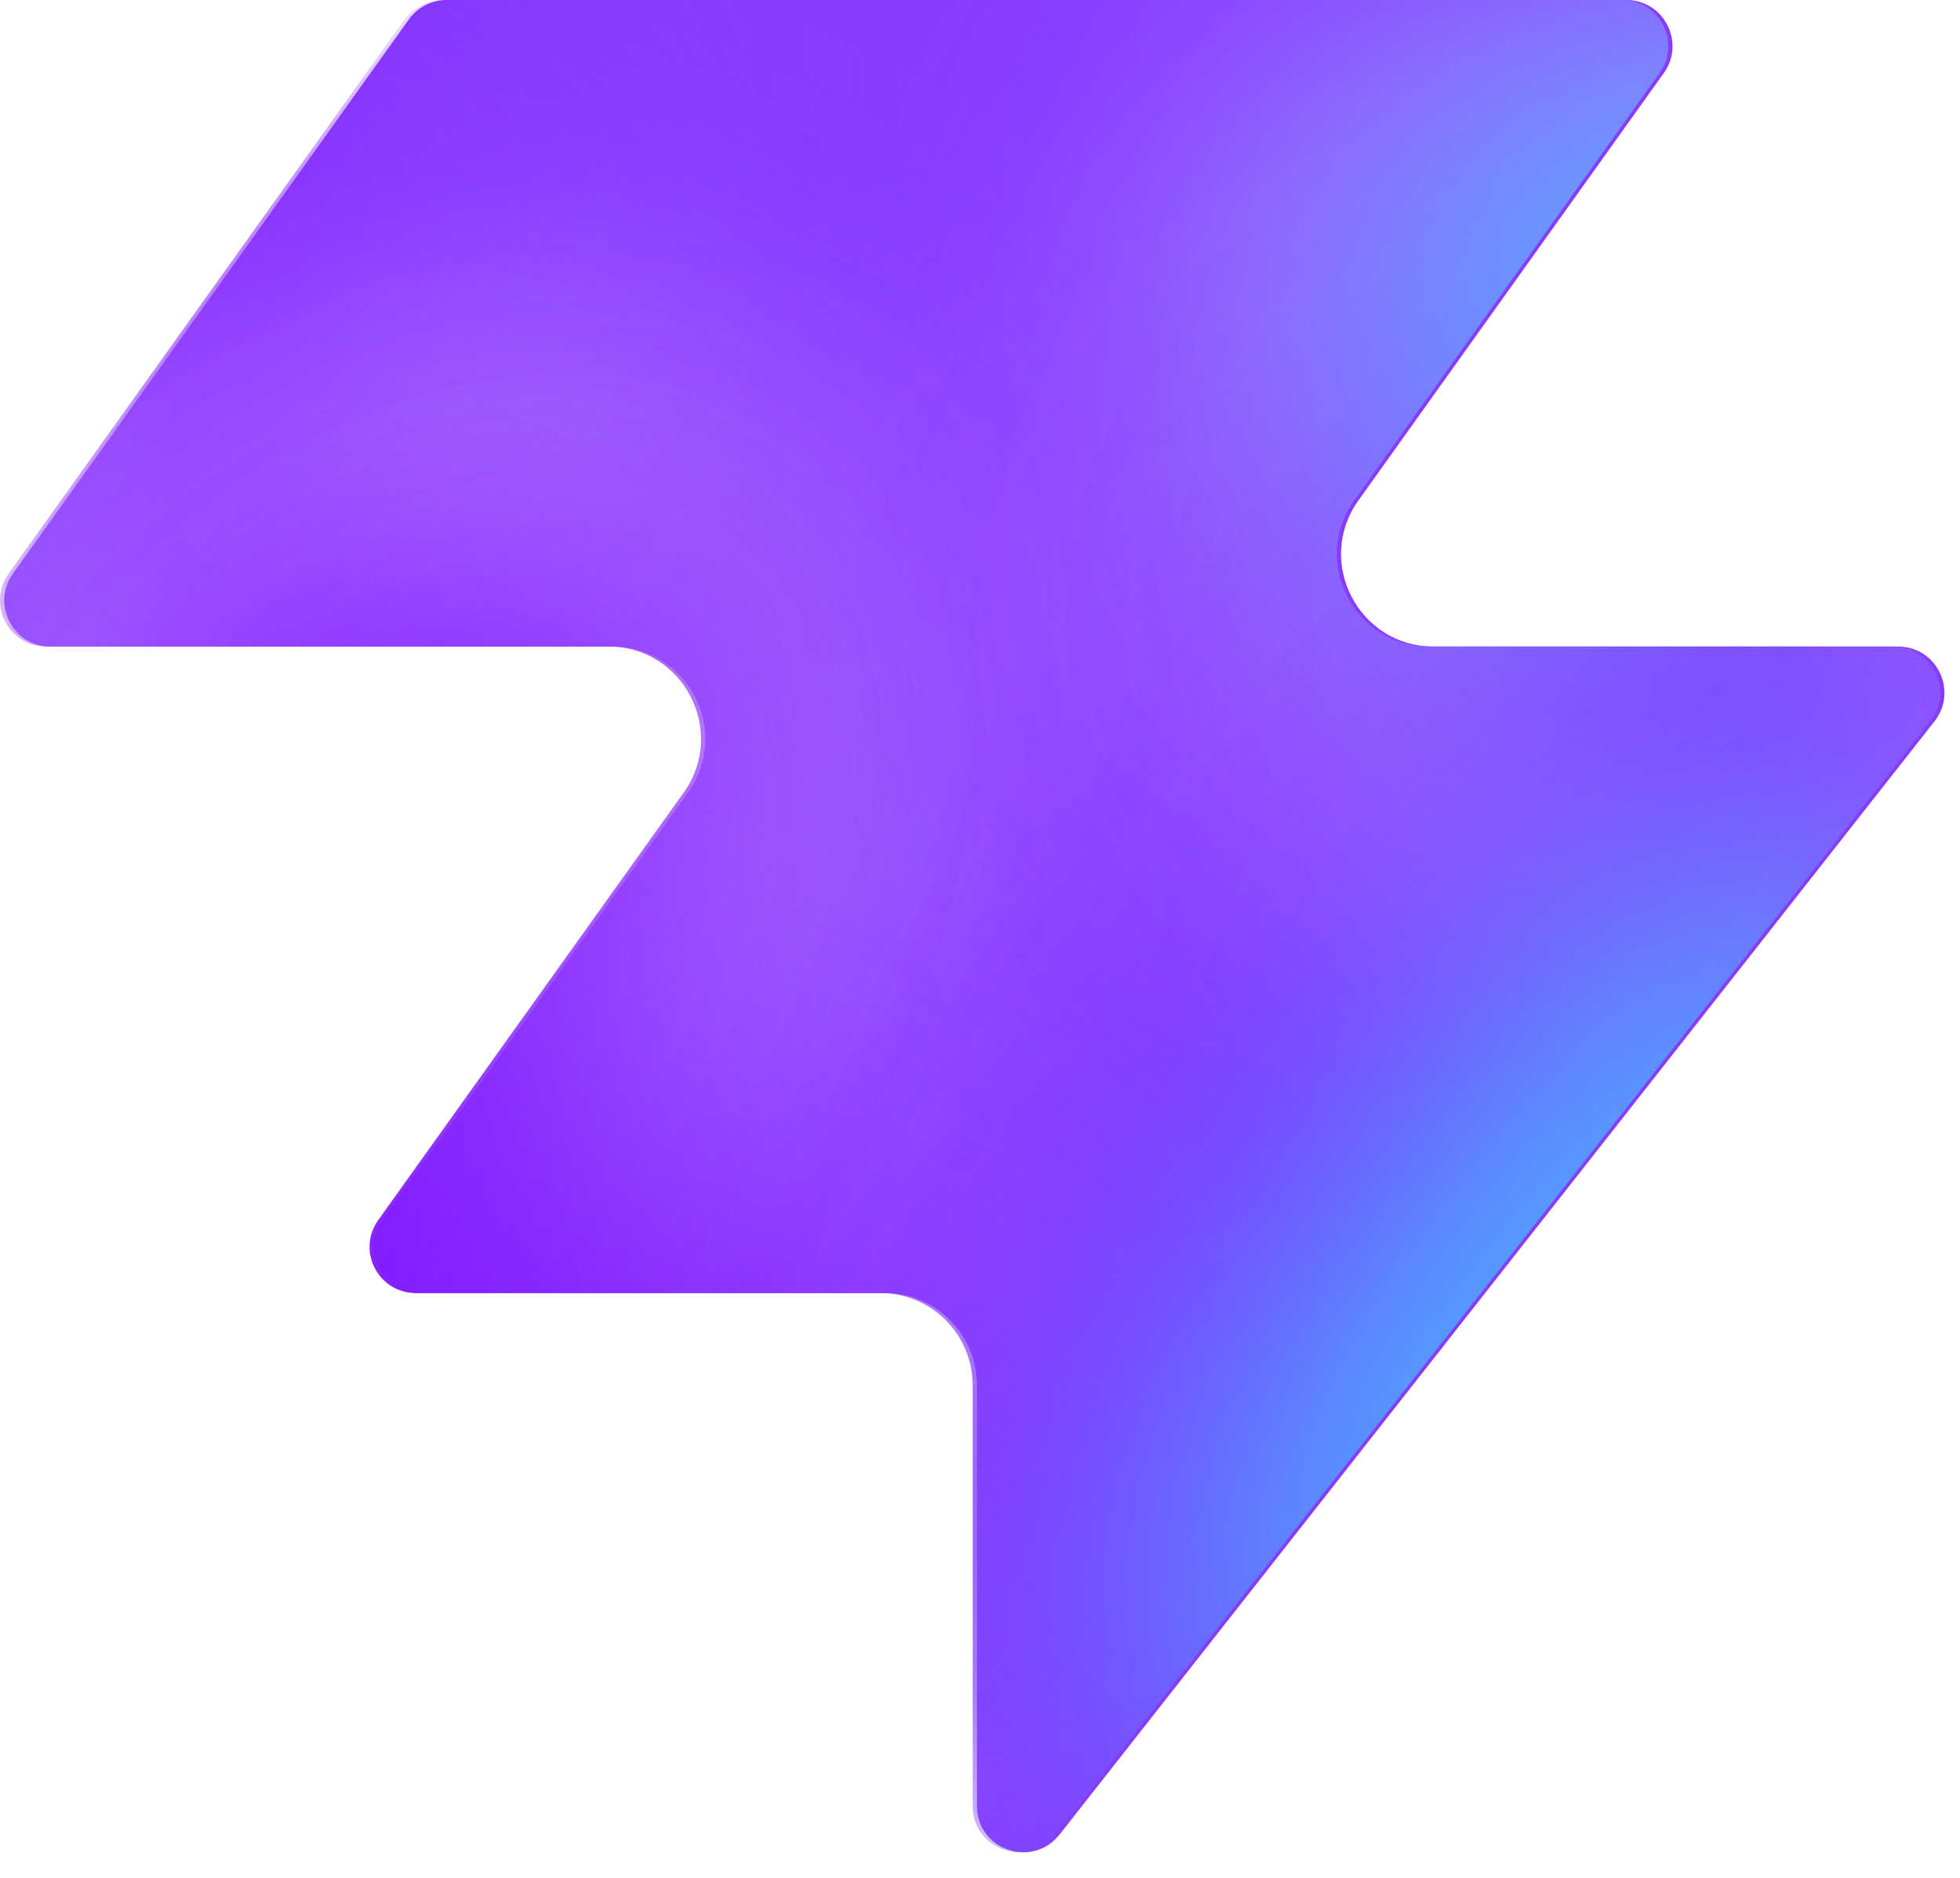
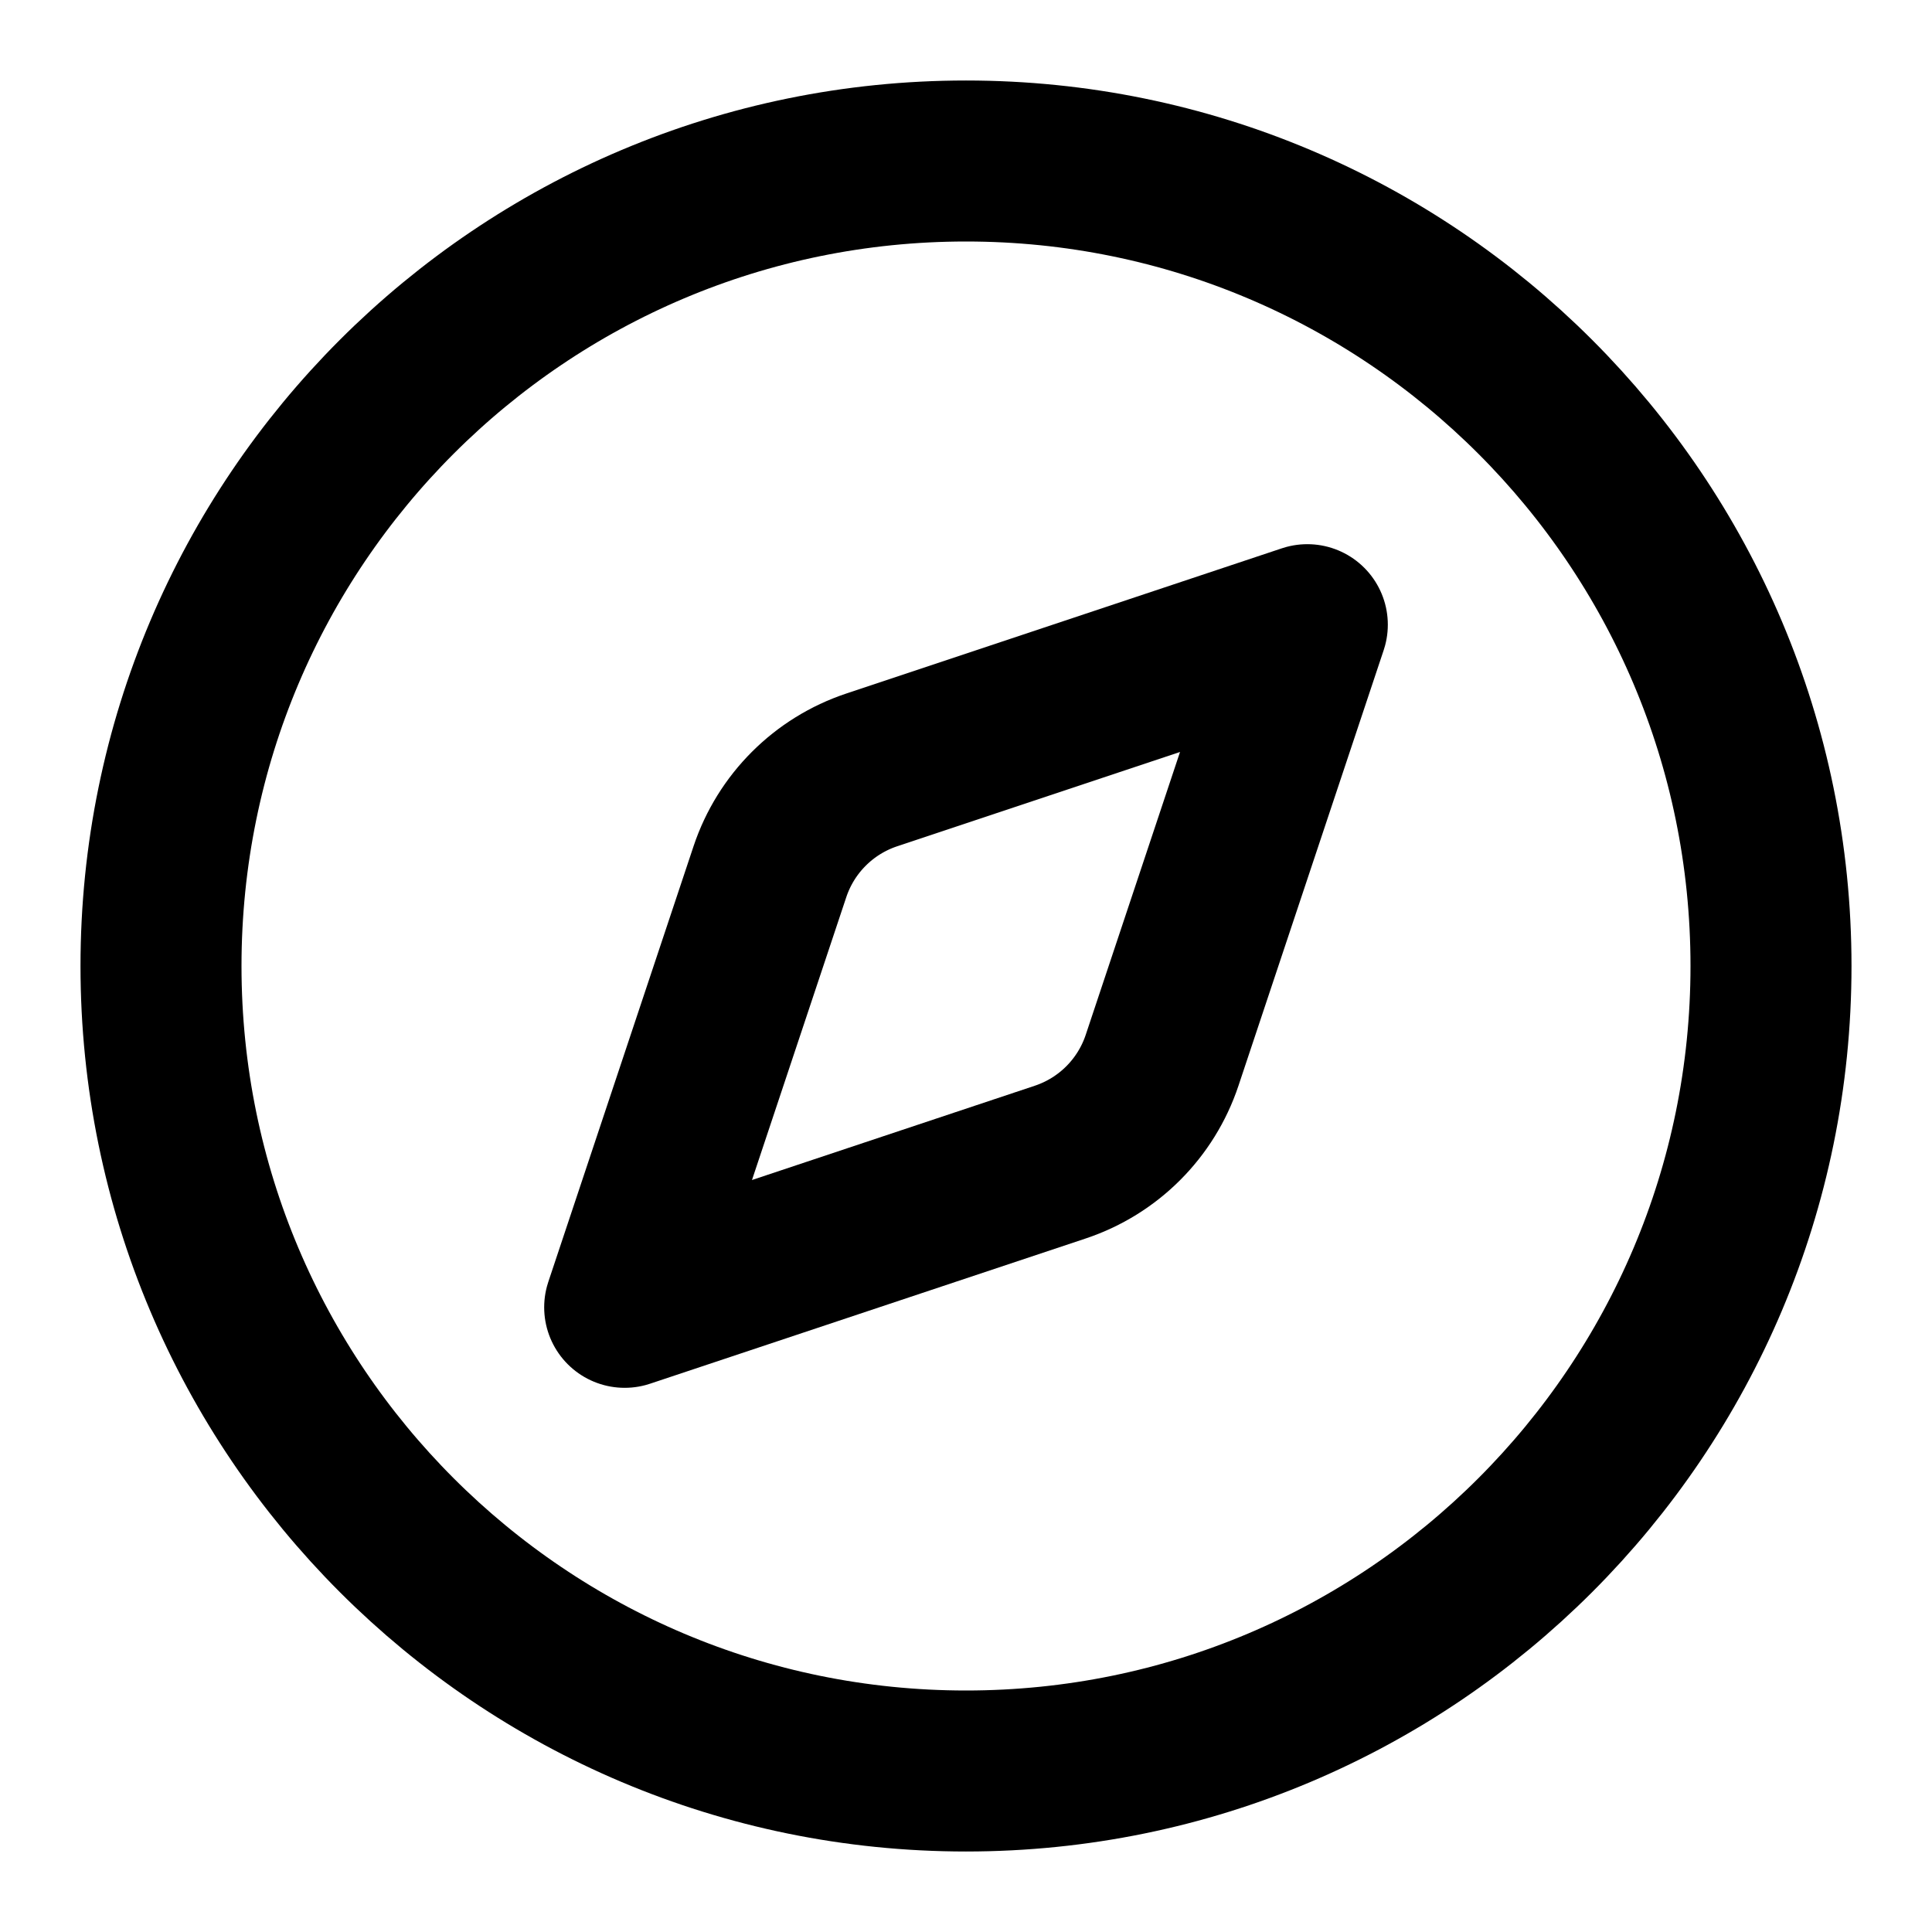
- <svg xmlns="http://www.w3.org/2000/svg" width="48" height="46" fill="none" viewBox="0 0 48 46">
-   <path fill="#863bff" d="M25.946 44.938c-.664.845-2.021.375-2.021-.698V33.937a2.26 2.26 0 0 0-2.262-2.262H10.287c-.92 0-1.456-1.04-.92-1.788l7.48-10.471c1.07-1.497 0-3.578-1.842-3.578H1.237c-.92 0-1.456-1.04-.92-1.788L10.013.474c.214-.297.556-.474.92-.474h28.894c.92 0 1.456 1.04.92 1.788l-7.48 10.471c-1.07 1.498 0 3.579 1.842 3.579h11.377c.943 0 1.473 1.088.89 1.83L25.947 44.94z" style="fill:#863bff;fill:color(display-p3 .525 .23 1);fill-opacity:1" />
-   <mask id="a" width="48" height="46" x="0" y="0" maskUnits="userSpaceOnUse" style="mask-type:alpha">
-     <path fill="#000" d="M25.842 44.938c-.664.844-2.021.375-2.021-.698V33.937a2.26 2.26 0 0 0-2.262-2.262H10.183c-.92 0-1.456-1.04-.92-1.788l7.48-10.471c1.07-1.498 0-3.579-1.842-3.579H1.133c-.92 0-1.456-1.04-.92-1.787L9.91.473c.214-.297.556-.474.92-.474h28.894c.92 0 1.456 1.04.92 1.788l-7.48 10.471c-1.07 1.498 0 3.578 1.842 3.578h11.377c.943 0 1.473 1.088.89 1.832L25.843 44.94z" style="fill:#000;fill-opacity:1" />
-   </mask>
-   <g mask="url(#a)">
-     <g filter="url(#b)">
-       <ellipse cx="5.508" cy="14.704" fill="#ede6ff" rx="5.508" ry="14.704" style="fill:#ede6ff;fill:color(display-p3 .927 .903 1);fill-opacity:1" transform="matrix(.00324 1 1 -.00324 -4.47 31.516)" />
-     </g>
-     <g filter="url(#c)">
-       <ellipse cx="10.399" cy="29.851" fill="#ede6ff" rx="10.399" ry="29.851" style="fill:#ede6ff;fill:color(display-p3 .927 .903 1);fill-opacity:1" transform="matrix(.00324 1 1 -.00324 -39.328 7.883)" />
-     </g>
-     <g filter="url(#d)">
-       <ellipse cx="5.508" cy="30.487" fill="#7e14ff" rx="5.508" ry="30.487" style="fill:#7e14ff;fill:color(display-p3 .492 .077 1);fill-opacity:1" transform="rotate(89.814 -25.913 -14.639)scale(1 -1)" />
-     </g>
-     <g filter="url(#e)">
-       <ellipse cx="5.508" cy="30.599" fill="#7e14ff" rx="5.508" ry="30.599" style="fill:#7e14ff;fill:color(display-p3 .492 .077 1);fill-opacity:1" transform="rotate(89.814 -32.644 -3.334)scale(1 -1)" />
-     </g>
-     <g filter="url(#f)">
-       <ellipse cx="5.508" cy="30.599" fill="#7e14ff" rx="5.508" ry="30.599" style="fill:#7e14ff;fill:color(display-p3 .492 .077 1);fill-opacity:1" transform="matrix(.00324 1 1 -.00324 -34.34 30.47)" />
-     </g>
-     <g filter="url(#g)">
-       <ellipse cx="14.072" cy="22.078" fill="#ede6ff" rx="14.072" ry="22.078" style="fill:#ede6ff;fill:color(display-p3 .927 .903 1);fill-opacity:1" transform="rotate(93.35 24.506 48.493)scale(-1 1)" />
-     </g>
-     <g filter="url(#h)">
-       <ellipse cx="3.47" cy="21.501" fill="#7e14ff" rx="3.47" ry="21.501" style="fill:#7e14ff;fill:color(display-p3 .492 .077 1);fill-opacity:1" transform="rotate(89.009 28.708 47.59)scale(-1 1)" />
-     </g>
-     <g filter="url(#i)">
-       <ellipse cx="3.47" cy="21.501" fill="#7e14ff" rx="3.47" ry="21.501" style="fill:#7e14ff;fill:color(display-p3 .492 .077 1);fill-opacity:1" transform="rotate(89.009 28.708 47.59)scale(-1 1)" />
-     </g>
-     <g filter="url(#j)">
-       <ellipse cx=".387" cy="8.972" fill="#7e14ff" rx="4.407" ry="29.108" style="fill:#7e14ff;fill:color(display-p3 .492 .077 1);fill-opacity:1" transform="rotate(39.51 .387 8.972)" />
-     </g>
-     <g filter="url(#k)">
-       <ellipse cx="47.523" cy="-6.092" fill="#7e14ff" rx="4.407" ry="29.108" style="fill:#7e14ff;fill:color(display-p3 .492 .077 1);fill-opacity:1" transform="rotate(37.892 47.523 -6.092)" />
-     </g>
-     <g filter="url(#l)">
-       <ellipse cx="41.412" cy="6.333" fill="#47bfff" rx="5.971" ry="9.665" style="fill:#47bfff;fill:color(display-p3 .28 .748 1);fill-opacity:1" transform="rotate(37.892 41.412 6.333)" />
-     </g>
-     <g filter="url(#m)">
-       <ellipse cx="-1.879" cy="38.332" fill="#7e14ff" rx="4.407" ry="29.108" style="fill:#7e14ff;fill:color(display-p3 .492 .077 1);fill-opacity:1" transform="rotate(37.892 -1.88 38.332)" />
-     </g>
-     <g filter="url(#n)">
-       <ellipse cx="-1.879" cy="38.332" fill="#7e14ff" rx="4.407" ry="29.108" style="fill:#7e14ff;fill:color(display-p3 .492 .077 1);fill-opacity:1" transform="rotate(37.892 -1.88 38.332)" />
-     </g>
-     <g filter="url(#o)">
-       <ellipse cx="35.651" cy="29.907" fill="#7e14ff" rx="4.407" ry="29.108" style="fill:#7e14ff;fill:color(display-p3 .492 .077 1);fill-opacity:1" transform="rotate(37.892 35.651 29.907)" />
-     </g>
-     <g filter="url(#p)">
-       <ellipse cx="38.418" cy="32.4" fill="#47bfff" rx="5.971" ry="15.297" style="fill:#47bfff;fill:color(display-p3 .28 .748 1);fill-opacity:1" transform="rotate(37.892 38.418 32.4)" />
-     </g>
-   </g>
-   <defs>
-     <filter id="b" width="60.045" height="41.654" x="-19.77" y="16.149" color-interpolation-filters="sRGB" filterUnits="userSpaceOnUse">
-       <feFlood flood-opacity="0" result="BackgroundImageFix" />
-       <feBlend in="SourceGraphic" in2="BackgroundImageFix" result="shape" />
-       <feGaussianBlur result="effect1_foregroundBlur_2002_17158" stdDeviation="7.659" />
-     </filter>
-     <filter id="c" width="90.34" height="51.437" x="-54.613" y="-7.533" color-interpolation-filters="sRGB" filterUnits="userSpaceOnUse">
-       <feFlood flood-opacity="0" result="BackgroundImageFix" />
-       <feBlend in="SourceGraphic" in2="BackgroundImageFix" result="shape" />
-       <feGaussianBlur result="effect1_foregroundBlur_2002_17158" stdDeviation="7.659" />
-     </filter>
-     <filter id="d" width="79.355" height="29.4" x="-49.64" y="2.03" color-interpolation-filters="sRGB" filterUnits="userSpaceOnUse">
-       <feFlood flood-opacity="0" result="BackgroundImageFix" />
-       <feBlend in="SourceGraphic" in2="BackgroundImageFix" result="shape" />
-       <feGaussianBlur result="effect1_foregroundBlur_2002_17158" stdDeviation="4.596" />
-     </filter>
-     <filter id="e" width="79.579" height="29.4" x="-45.045" y="20.029" color-interpolation-filters="sRGB" filterUnits="userSpaceOnUse">
-       <feFlood flood-opacity="0" result="BackgroundImageFix" />
-       <feBlend in="SourceGraphic" in2="BackgroundImageFix" result="shape" />
-       <feGaussianBlur result="effect1_foregroundBlur_2002_17158" stdDeviation="4.596" />
-     </filter>
-     <filter id="f" width="79.579" height="29.4" x="-43.513" y="21.178" color-interpolation-filters="sRGB" filterUnits="userSpaceOnUse">
-       <feFlood flood-opacity="0" result="BackgroundImageFix" />
-       <feBlend in="SourceGraphic" in2="BackgroundImageFix" result="shape" />
-       <feGaussianBlur result="effect1_foregroundBlur_2002_17158" stdDeviation="4.596" />
-     </filter>
-     <filter id="g" width="74.749" height="58.852" x="15.756" y="-17.901" color-interpolation-filters="sRGB" filterUnits="userSpaceOnUse">
-       <feFlood flood-opacity="0" result="BackgroundImageFix" />
-       <feBlend in="SourceGraphic" in2="BackgroundImageFix" result="shape" />
-       <feGaussianBlur result="effect1_foregroundBlur_2002_17158" stdDeviation="7.659" />
-     </filter>
-     <filter id="h" width="61.377" height="25.362" x="23.548" y="2.284" color-interpolation-filters="sRGB" filterUnits="userSpaceOnUse">
-       <feFlood flood-opacity="0" result="BackgroundImageFix" />
-       <feBlend in="SourceGraphic" in2="BackgroundImageFix" result="shape" />
-       <feGaussianBlur result="effect1_foregroundBlur_2002_17158" stdDeviation="4.596" />
-     </filter>
-     <filter id="i" width="61.377" height="25.362" x="23.548" y="2.284" color-interpolation-filters="sRGB" filterUnits="userSpaceOnUse">
-       <feFlood flood-opacity="0" result="BackgroundImageFix" />
-       <feBlend in="SourceGraphic" in2="BackgroundImageFix" result="shape" />
-       <feGaussianBlur result="effect1_foregroundBlur_2002_17158" stdDeviation="4.596" />
-     </filter>
-     <filter id="j" width="56.045" height="63.649" x="-27.636" y="-22.853" color-interpolation-filters="sRGB" filterUnits="userSpaceOnUse">
-       <feFlood flood-opacity="0" result="BackgroundImageFix" />
-       <feBlend in="SourceGraphic" in2="BackgroundImageFix" result="shape" />
-       <feGaussianBlur result="effect1_foregroundBlur_2002_17158" stdDeviation="4.596" />
-     </filter>
-     <filter id="k" width="54.814" height="64.646" x="20.116" y="-38.415" color-interpolation-filters="sRGB" filterUnits="userSpaceOnUse">
-       <feFlood flood-opacity="0" result="BackgroundImageFix" />
-       <feBlend in="SourceGraphic" in2="BackgroundImageFix" result="shape" />
-       <feGaussianBlur result="effect1_foregroundBlur_2002_17158" stdDeviation="4.596" />
-     </filter>
-     <filter id="l" width="33.541" height="35.313" x="24.641" y="-11.323" color-interpolation-filters="sRGB" filterUnits="userSpaceOnUse">
-       <feFlood flood-opacity="0" result="BackgroundImageFix" />
-       <feBlend in="SourceGraphic" in2="BackgroundImageFix" result="shape" />
-       <feGaussianBlur result="effect1_foregroundBlur_2002_17158" stdDeviation="4.596" />
-     </filter>
-     <filter id="m" width="54.814" height="64.646" x="-29.286" y="6.009" color-interpolation-filters="sRGB" filterUnits="userSpaceOnUse">
-       <feFlood flood-opacity="0" result="BackgroundImageFix" />
-       <feBlend in="SourceGraphic" in2="BackgroundImageFix" result="shape" />
-       <feGaussianBlur result="effect1_foregroundBlur_2002_17158" stdDeviation="4.596" />
-     </filter>
-     <filter id="n" width="54.814" height="64.646" x="-29.286" y="6.009" color-interpolation-filters="sRGB" filterUnits="userSpaceOnUse">
-       <feFlood flood-opacity="0" result="BackgroundImageFix" />
-       <feBlend in="SourceGraphic" in2="BackgroundImageFix" result="shape" />
-       <feGaussianBlur result="effect1_foregroundBlur_2002_17158" stdDeviation="4.596" />
-     </filter>
-     <filter id="o" width="54.814" height="64.646" x="8.244" y="-2.416" color-interpolation-filters="sRGB" filterUnits="userSpaceOnUse">
-       <feFlood flood-opacity="0" result="BackgroundImageFix" />
-       <feBlend in="SourceGraphic" in2="BackgroundImageFix" result="shape" />
-       <feGaussianBlur result="effect1_foregroundBlur_2002_17158" stdDeviation="4.596" />
-     </filter>
-     <filter id="p" width="39.409" height="43.623" x="18.713" y="10.588" color-interpolation-filters="sRGB" filterUnits="userSpaceOnUse">
-       <feFlood flood-opacity="0" result="BackgroundImageFix" />
-       <feBlend in="SourceGraphic" in2="BackgroundImageFix" result="shape" />
-       <feGaussianBlur result="effect1_foregroundBlur_2002_17158" stdDeviation="4.596" />
-     </filter>
-   </defs>
+ <svg xmlns="http://www.w3.org/2000/svg" viewBox="0 0 24 24" fill="none" stroke="black" stroke-width="2" stroke-linecap="round" stroke-linejoin="round">
+   <circle cx="12" cy="12" r="10" />
+   <path d="M16.24 7.76L14.436 13.171A2 2 0 0 1 13.171 14.436L7.76 16.24L9.564 10.829A2 2 0 0 1 10.829 9.564Z" />
</svg>
